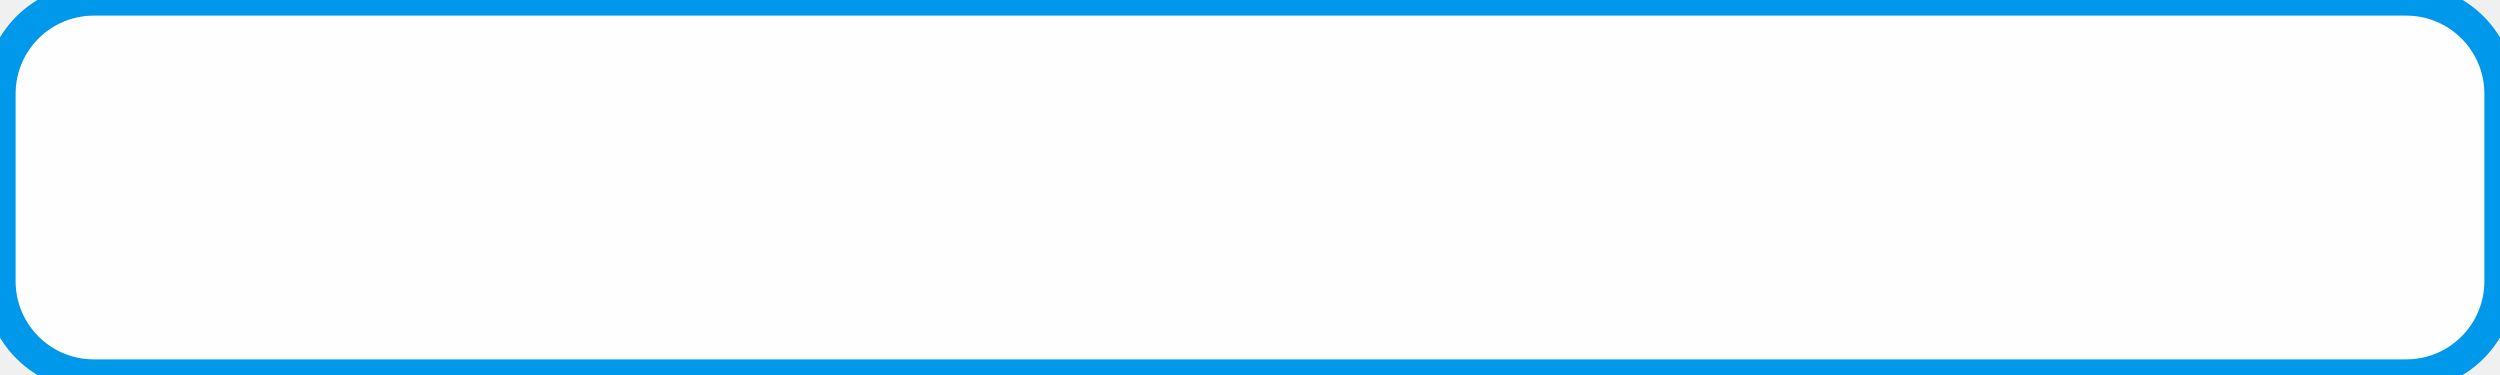
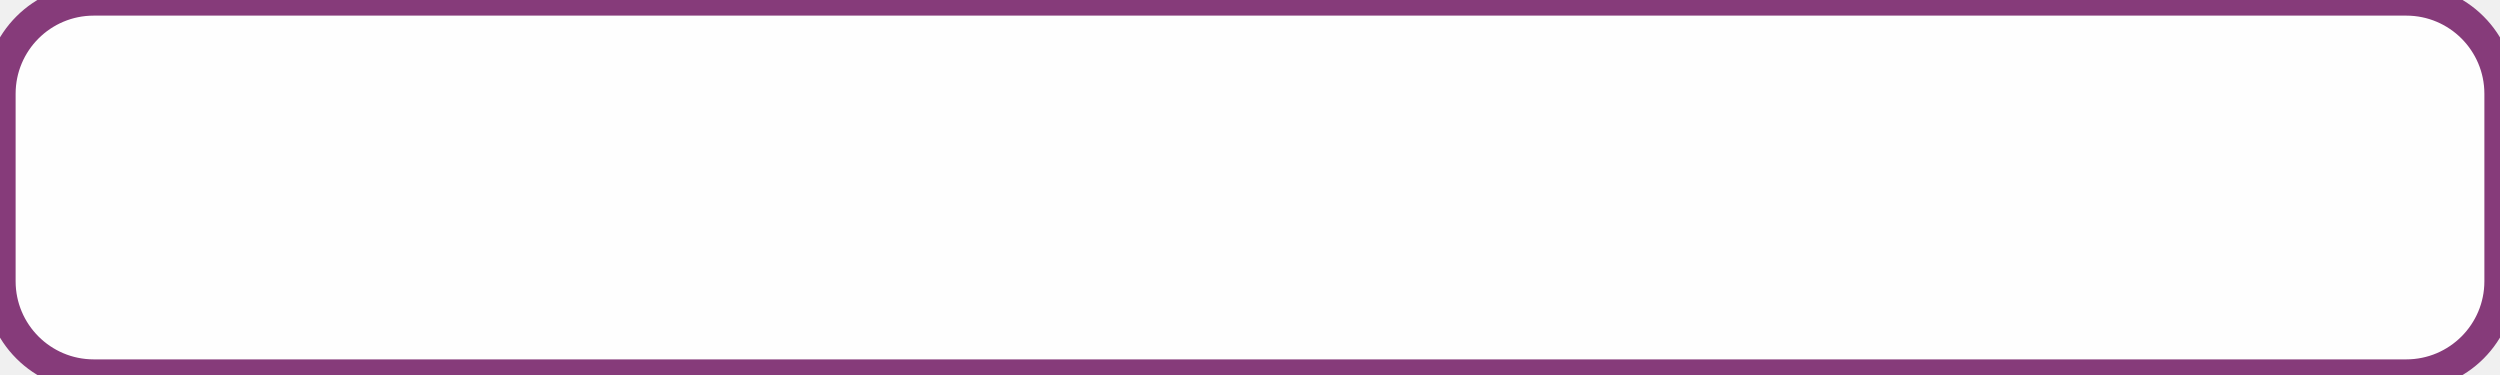
<svg xmlns="http://www.w3.org/2000/svg" width="160" height="24" viewBox="0 0 160 24" fill="none">
-   <rect width="160" height="24" rx="6" fill="#FFFFFF" fill-opacity="0.9" stroke="#0098ea" stroke-width="2" />
+   <rect width="160" height="24" rx="6" fill="#FFFFFF" fill-opacity="0.9" stroke="#863B7A" stroke-width="2" />
</svg>
